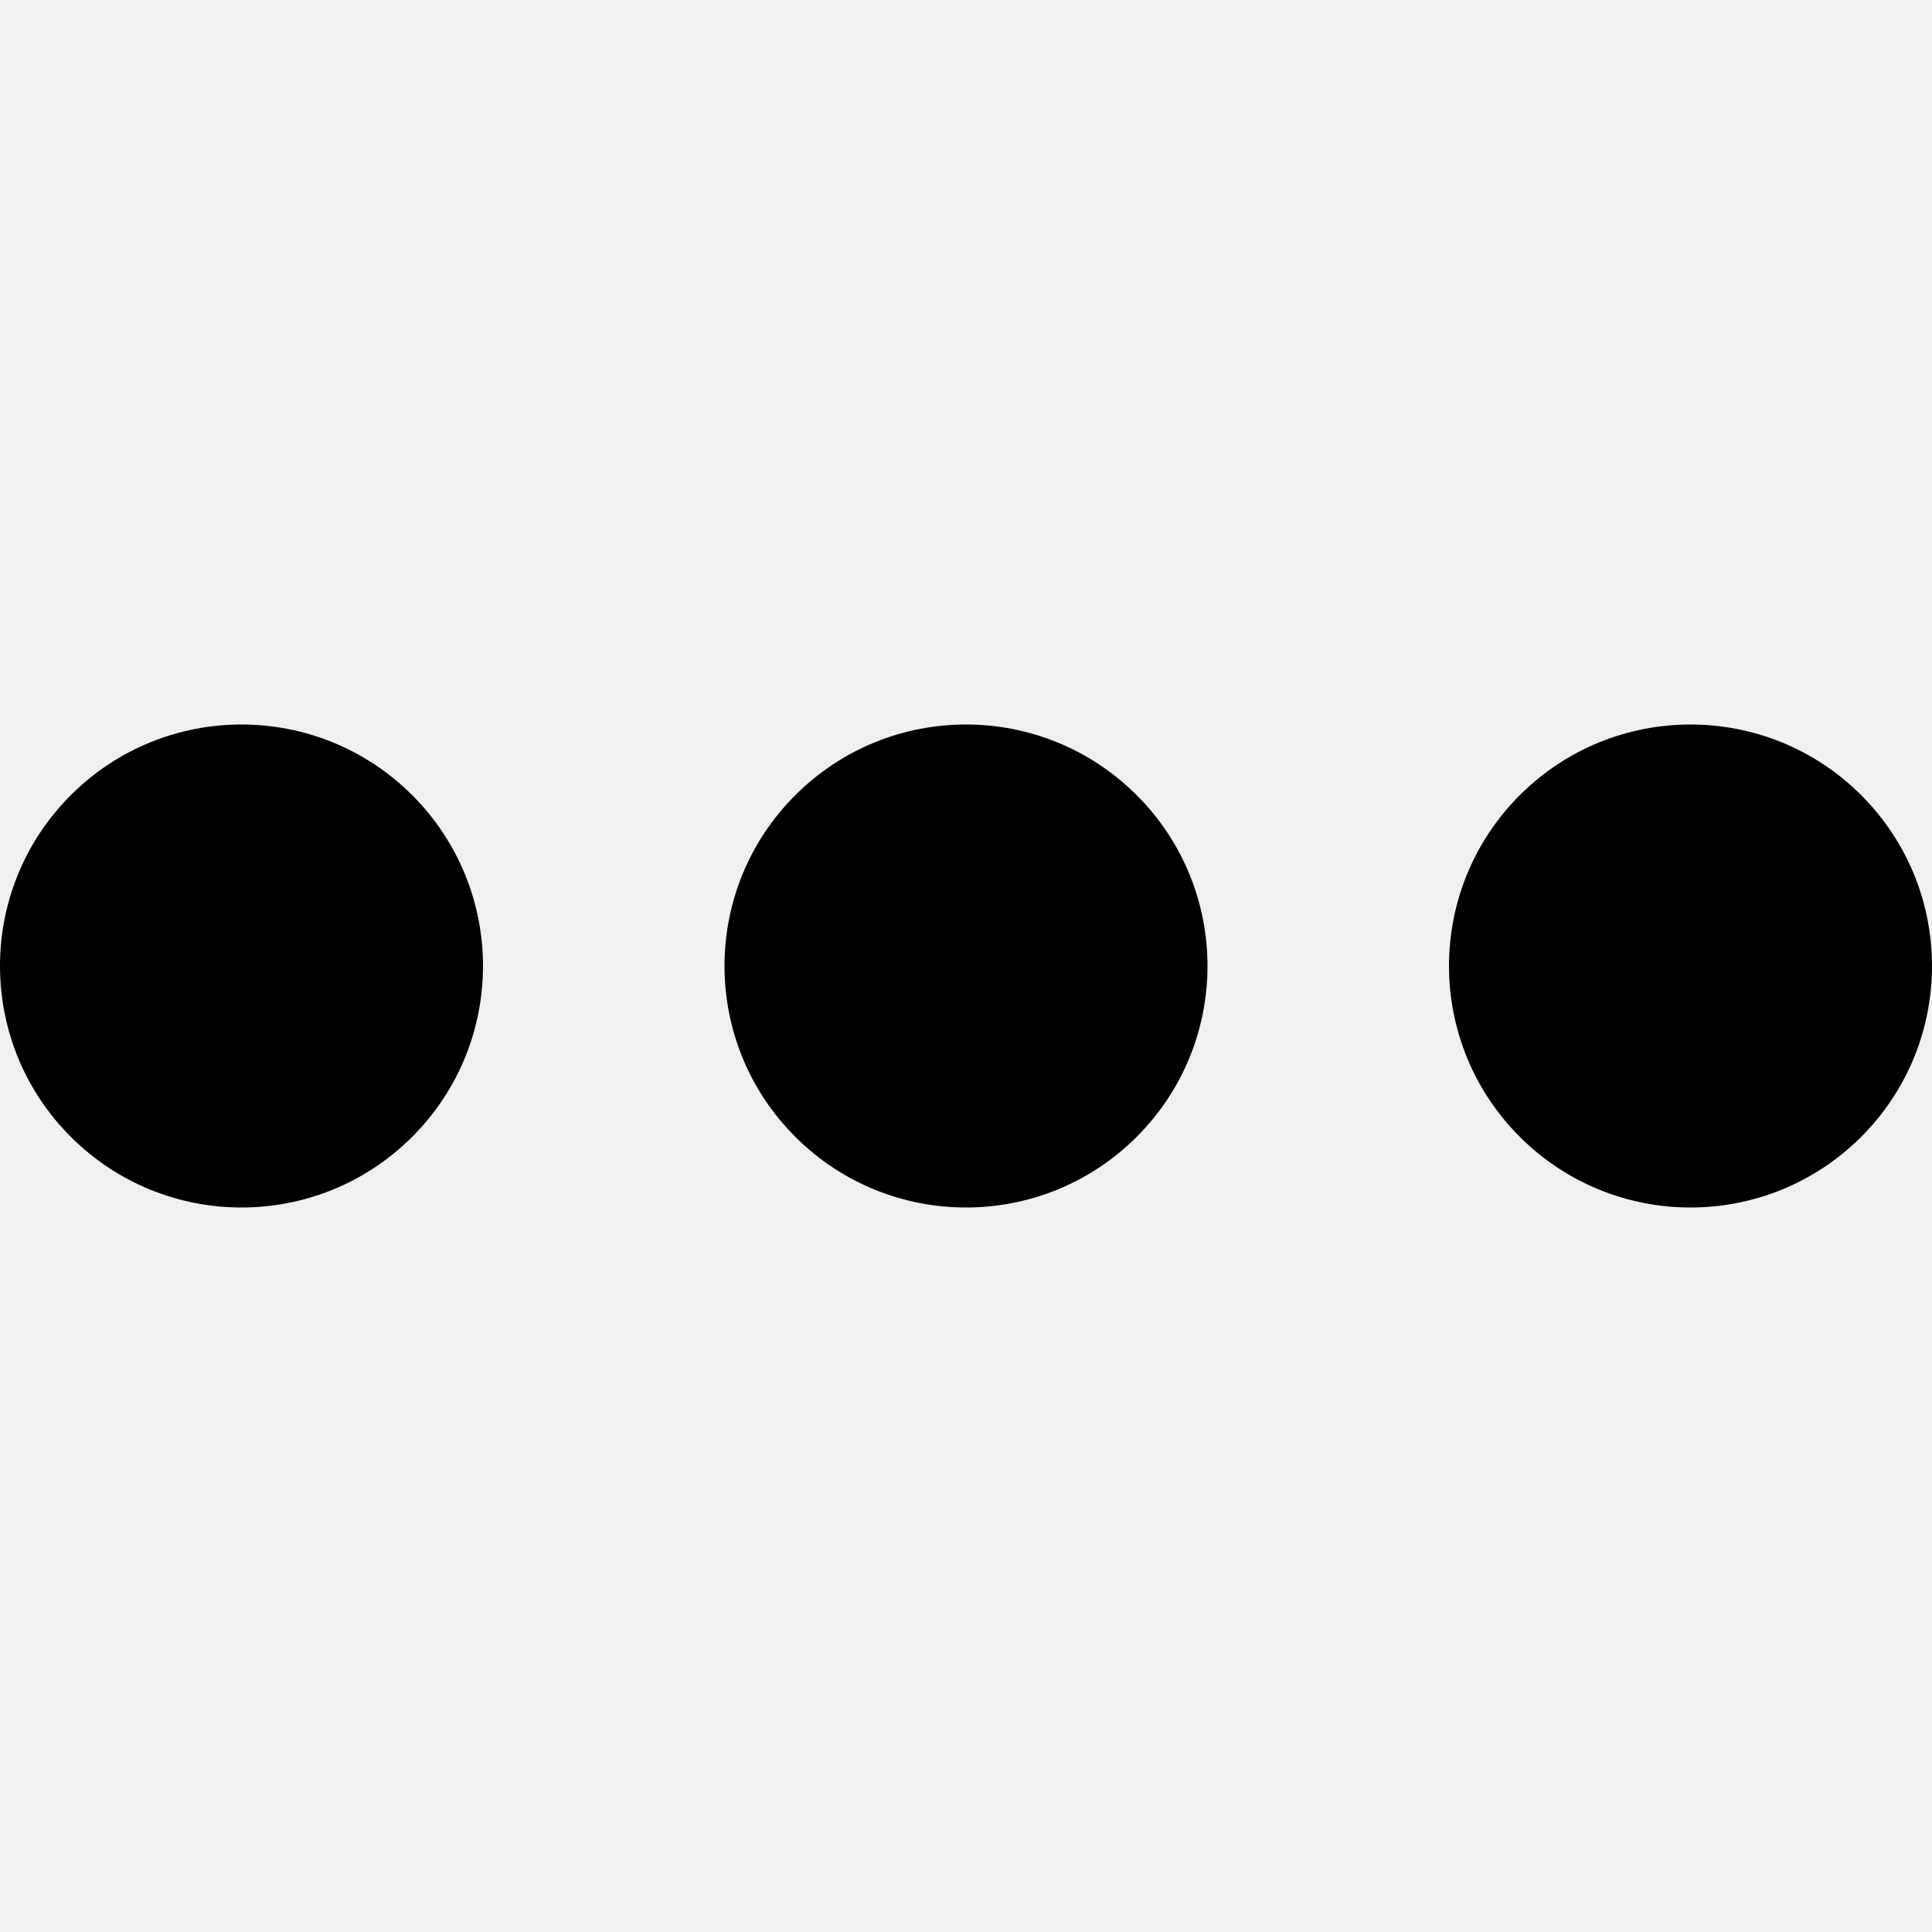
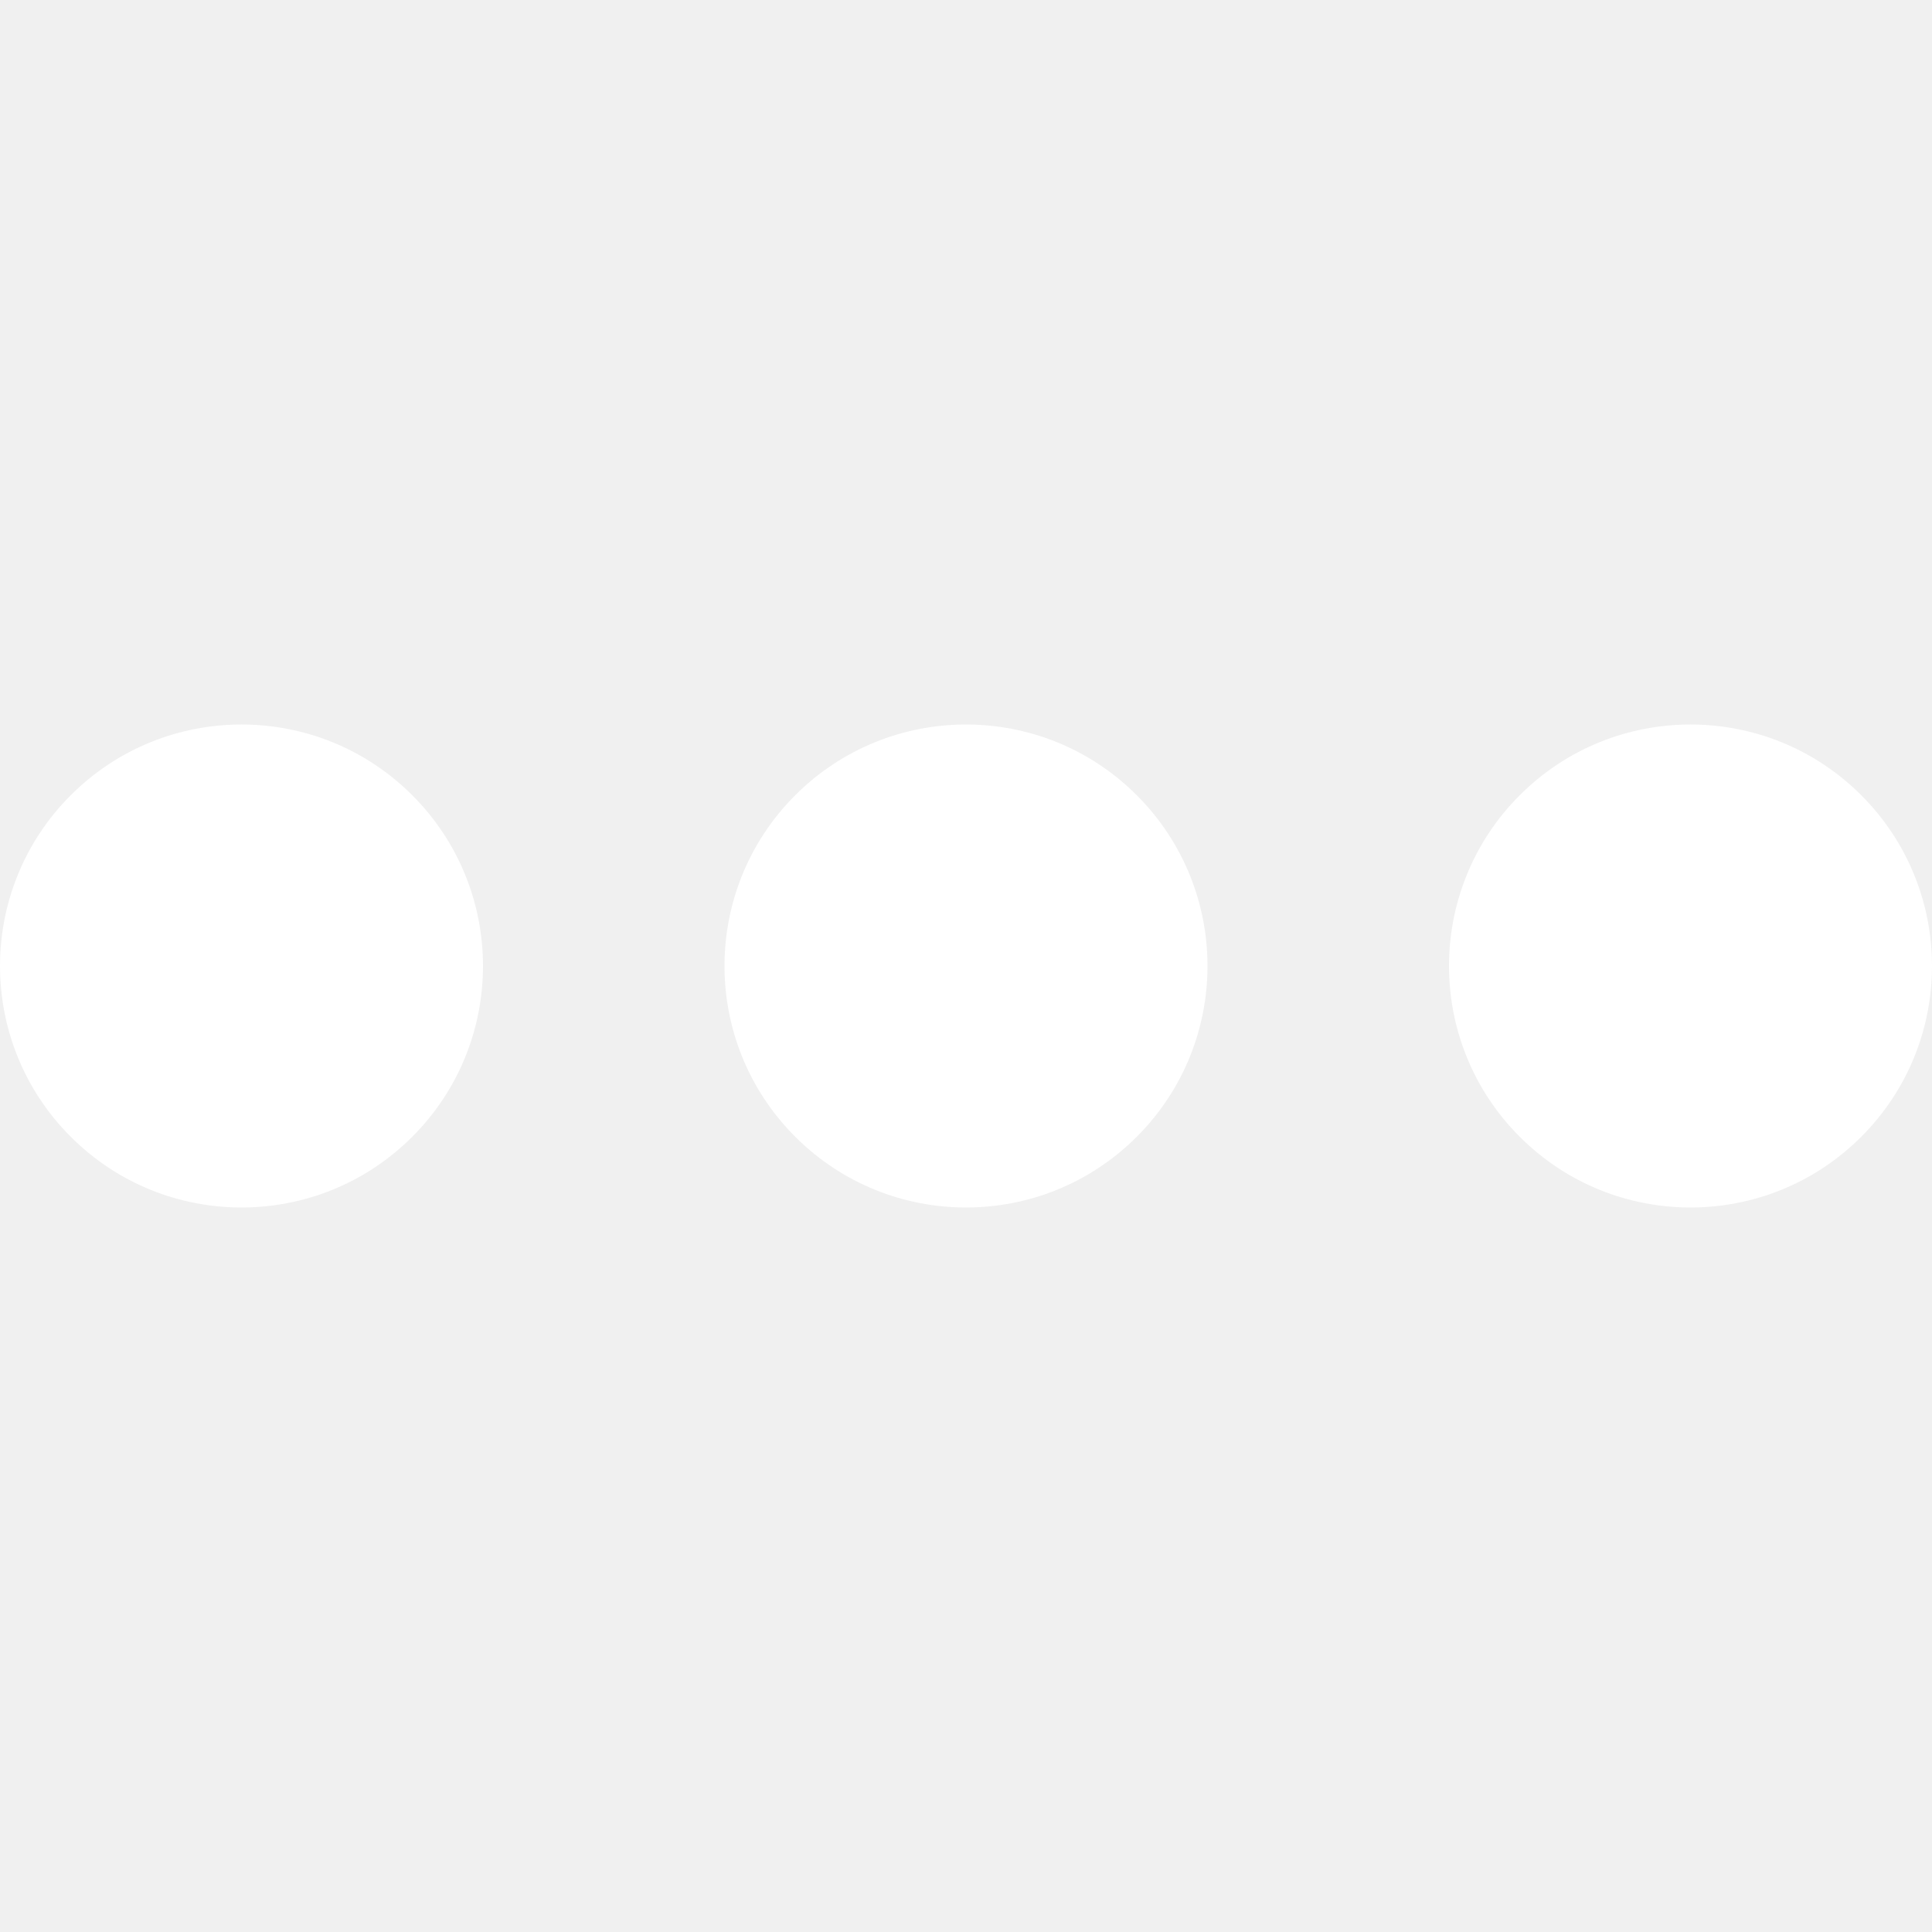
- <svg xmlns="http://www.w3.org/2000/svg" id="Capa_1" enable-background="new 0 0 515.555 515.555" viewBox="0 0 515.555 515.555">
+ <svg xmlns="http://www.w3.org/2000/svg" fill="#fff" id="Capa_1" enable-background="new 0 0 515.555 515.555" viewBox="0 0 515.555 515.555">
  <path d="m496.679 212.208c25.167 25.167 25.167 65.971 0 91.138s-65.971 25.167-91.138 0-25.167-65.971 0-91.138 65.971-25.167 91.138 0" />
  <path d="m303.347 212.208c25.167 25.167 25.167 65.971 0 91.138s-65.971 25.167-91.138 0-25.167-65.971 0-91.138 65.971-25.167 91.138 0" />
  <path d="m110.014 212.208c25.167 25.167 25.167 65.971 0 91.138s-65.971 25.167-91.138 0-25.167-65.971 0-91.138 65.971-25.167 91.138 0" />
</svg>
